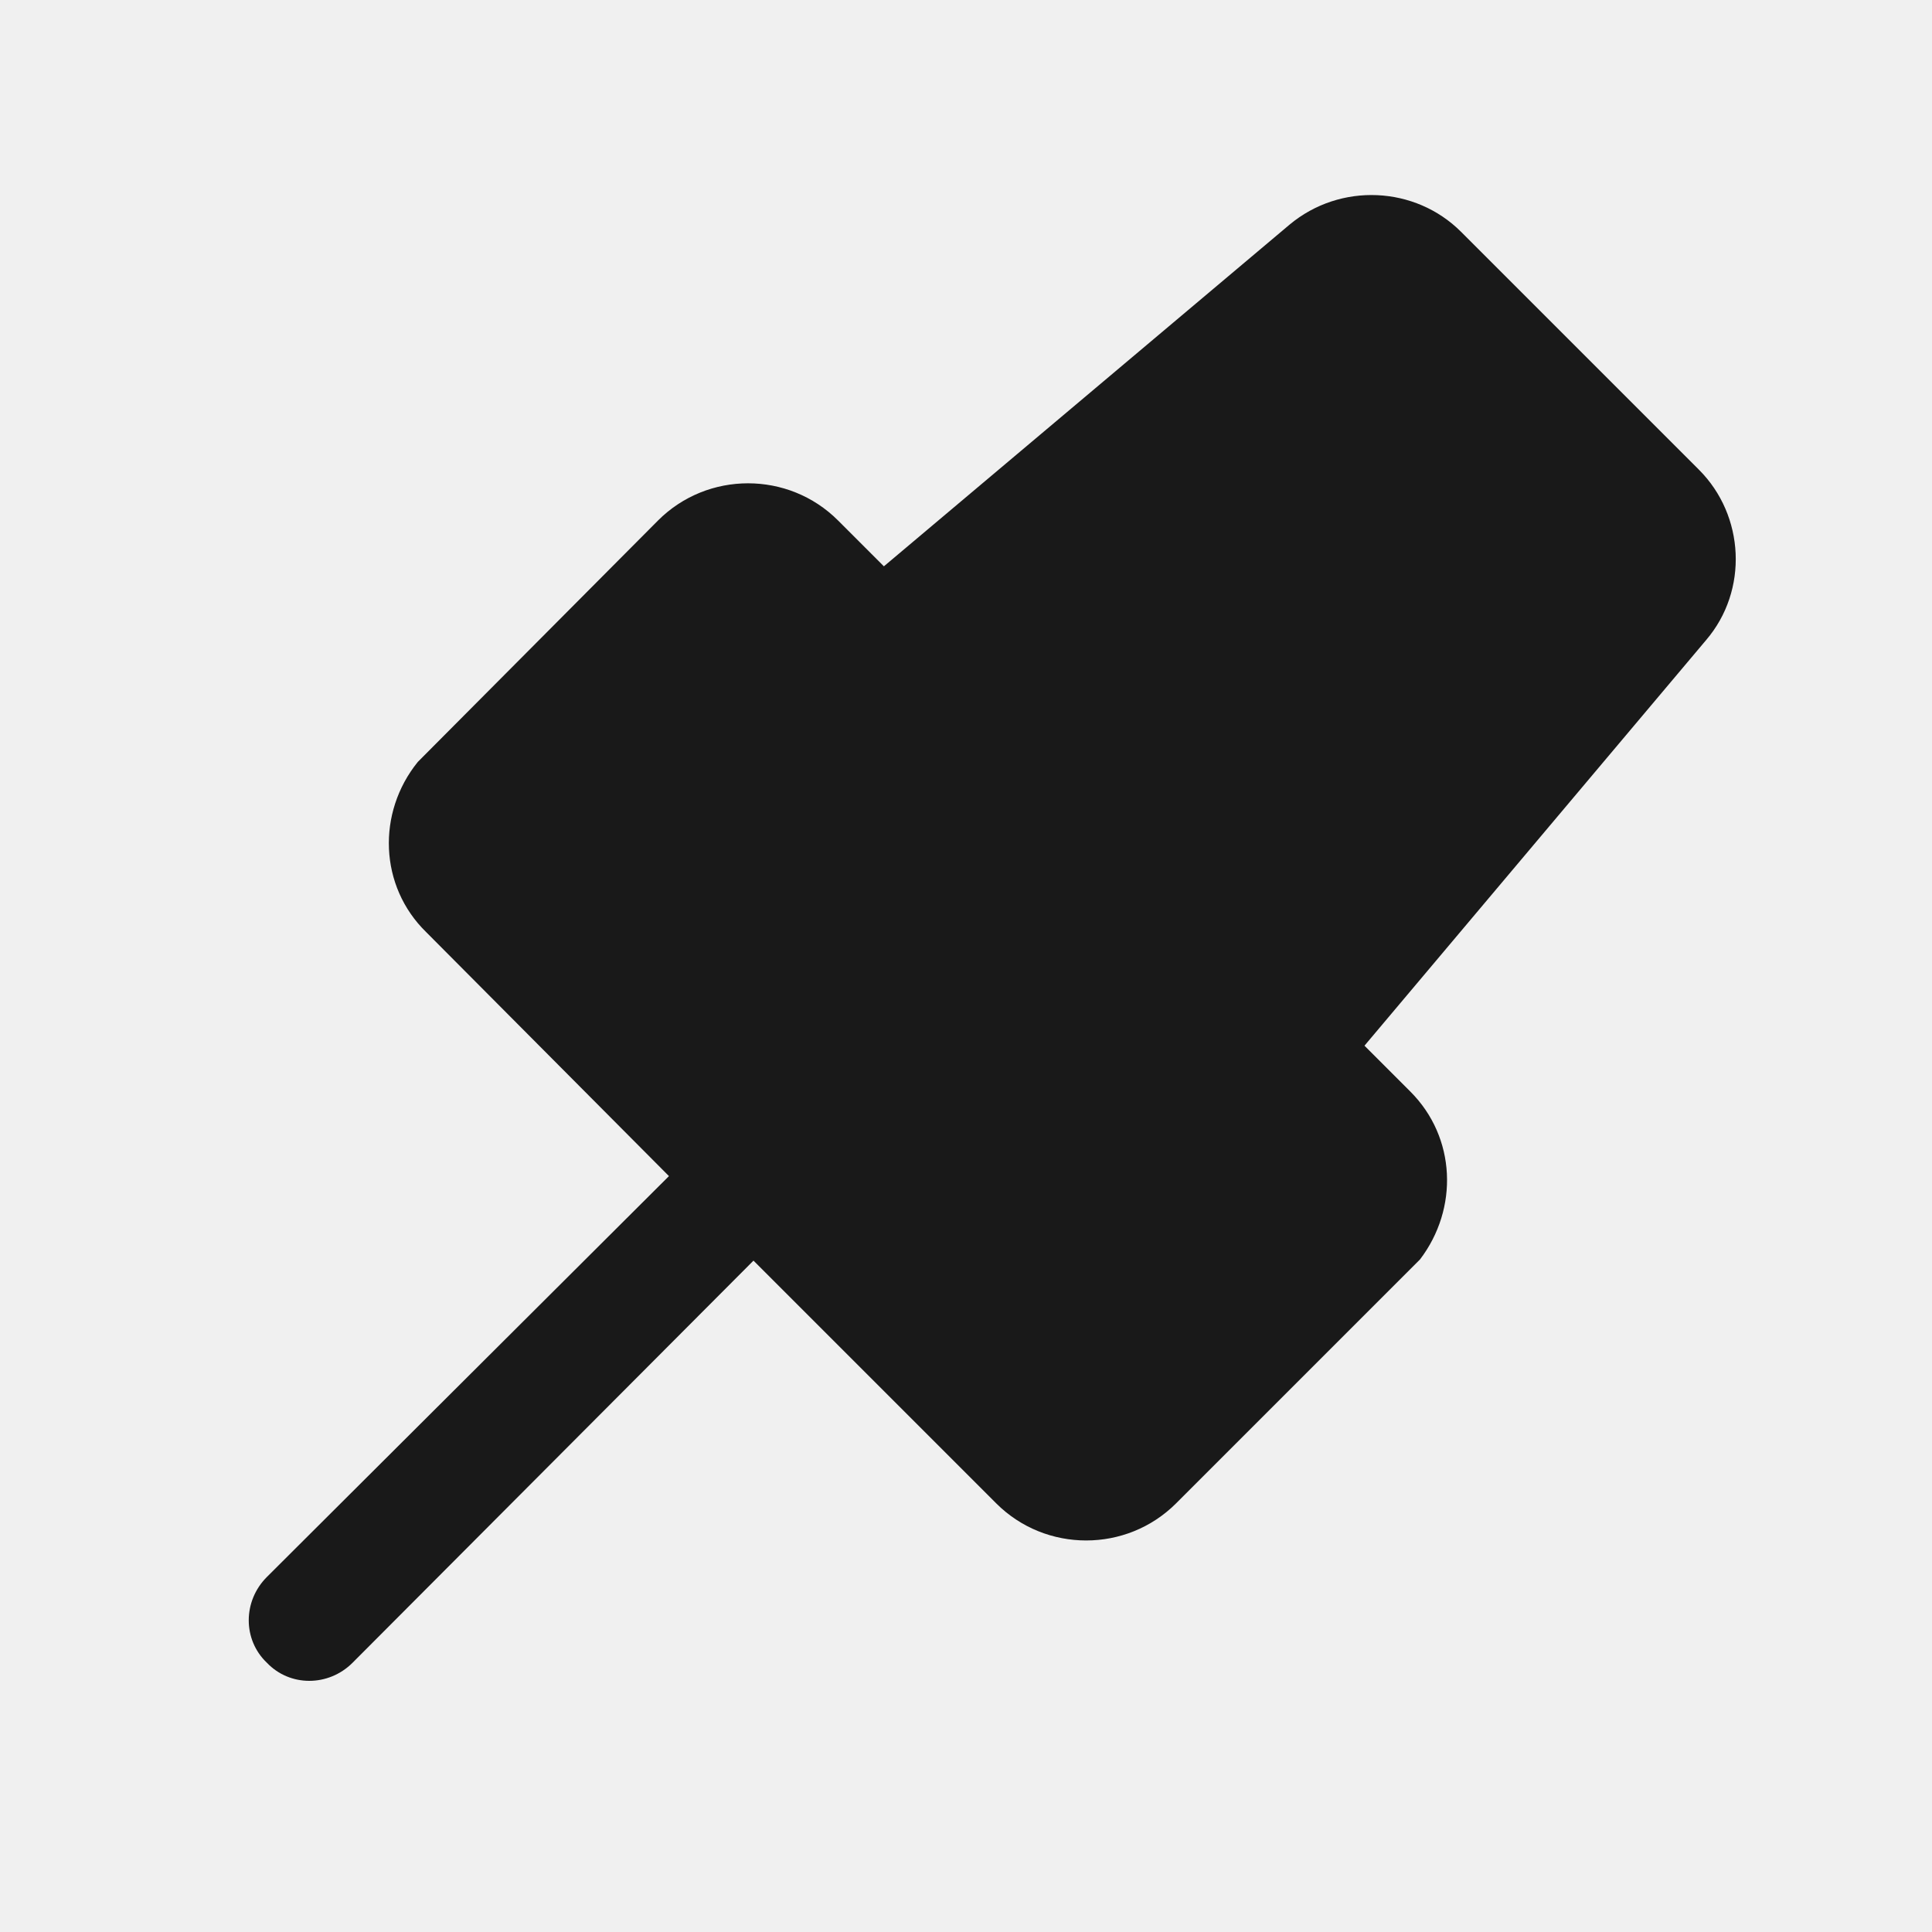
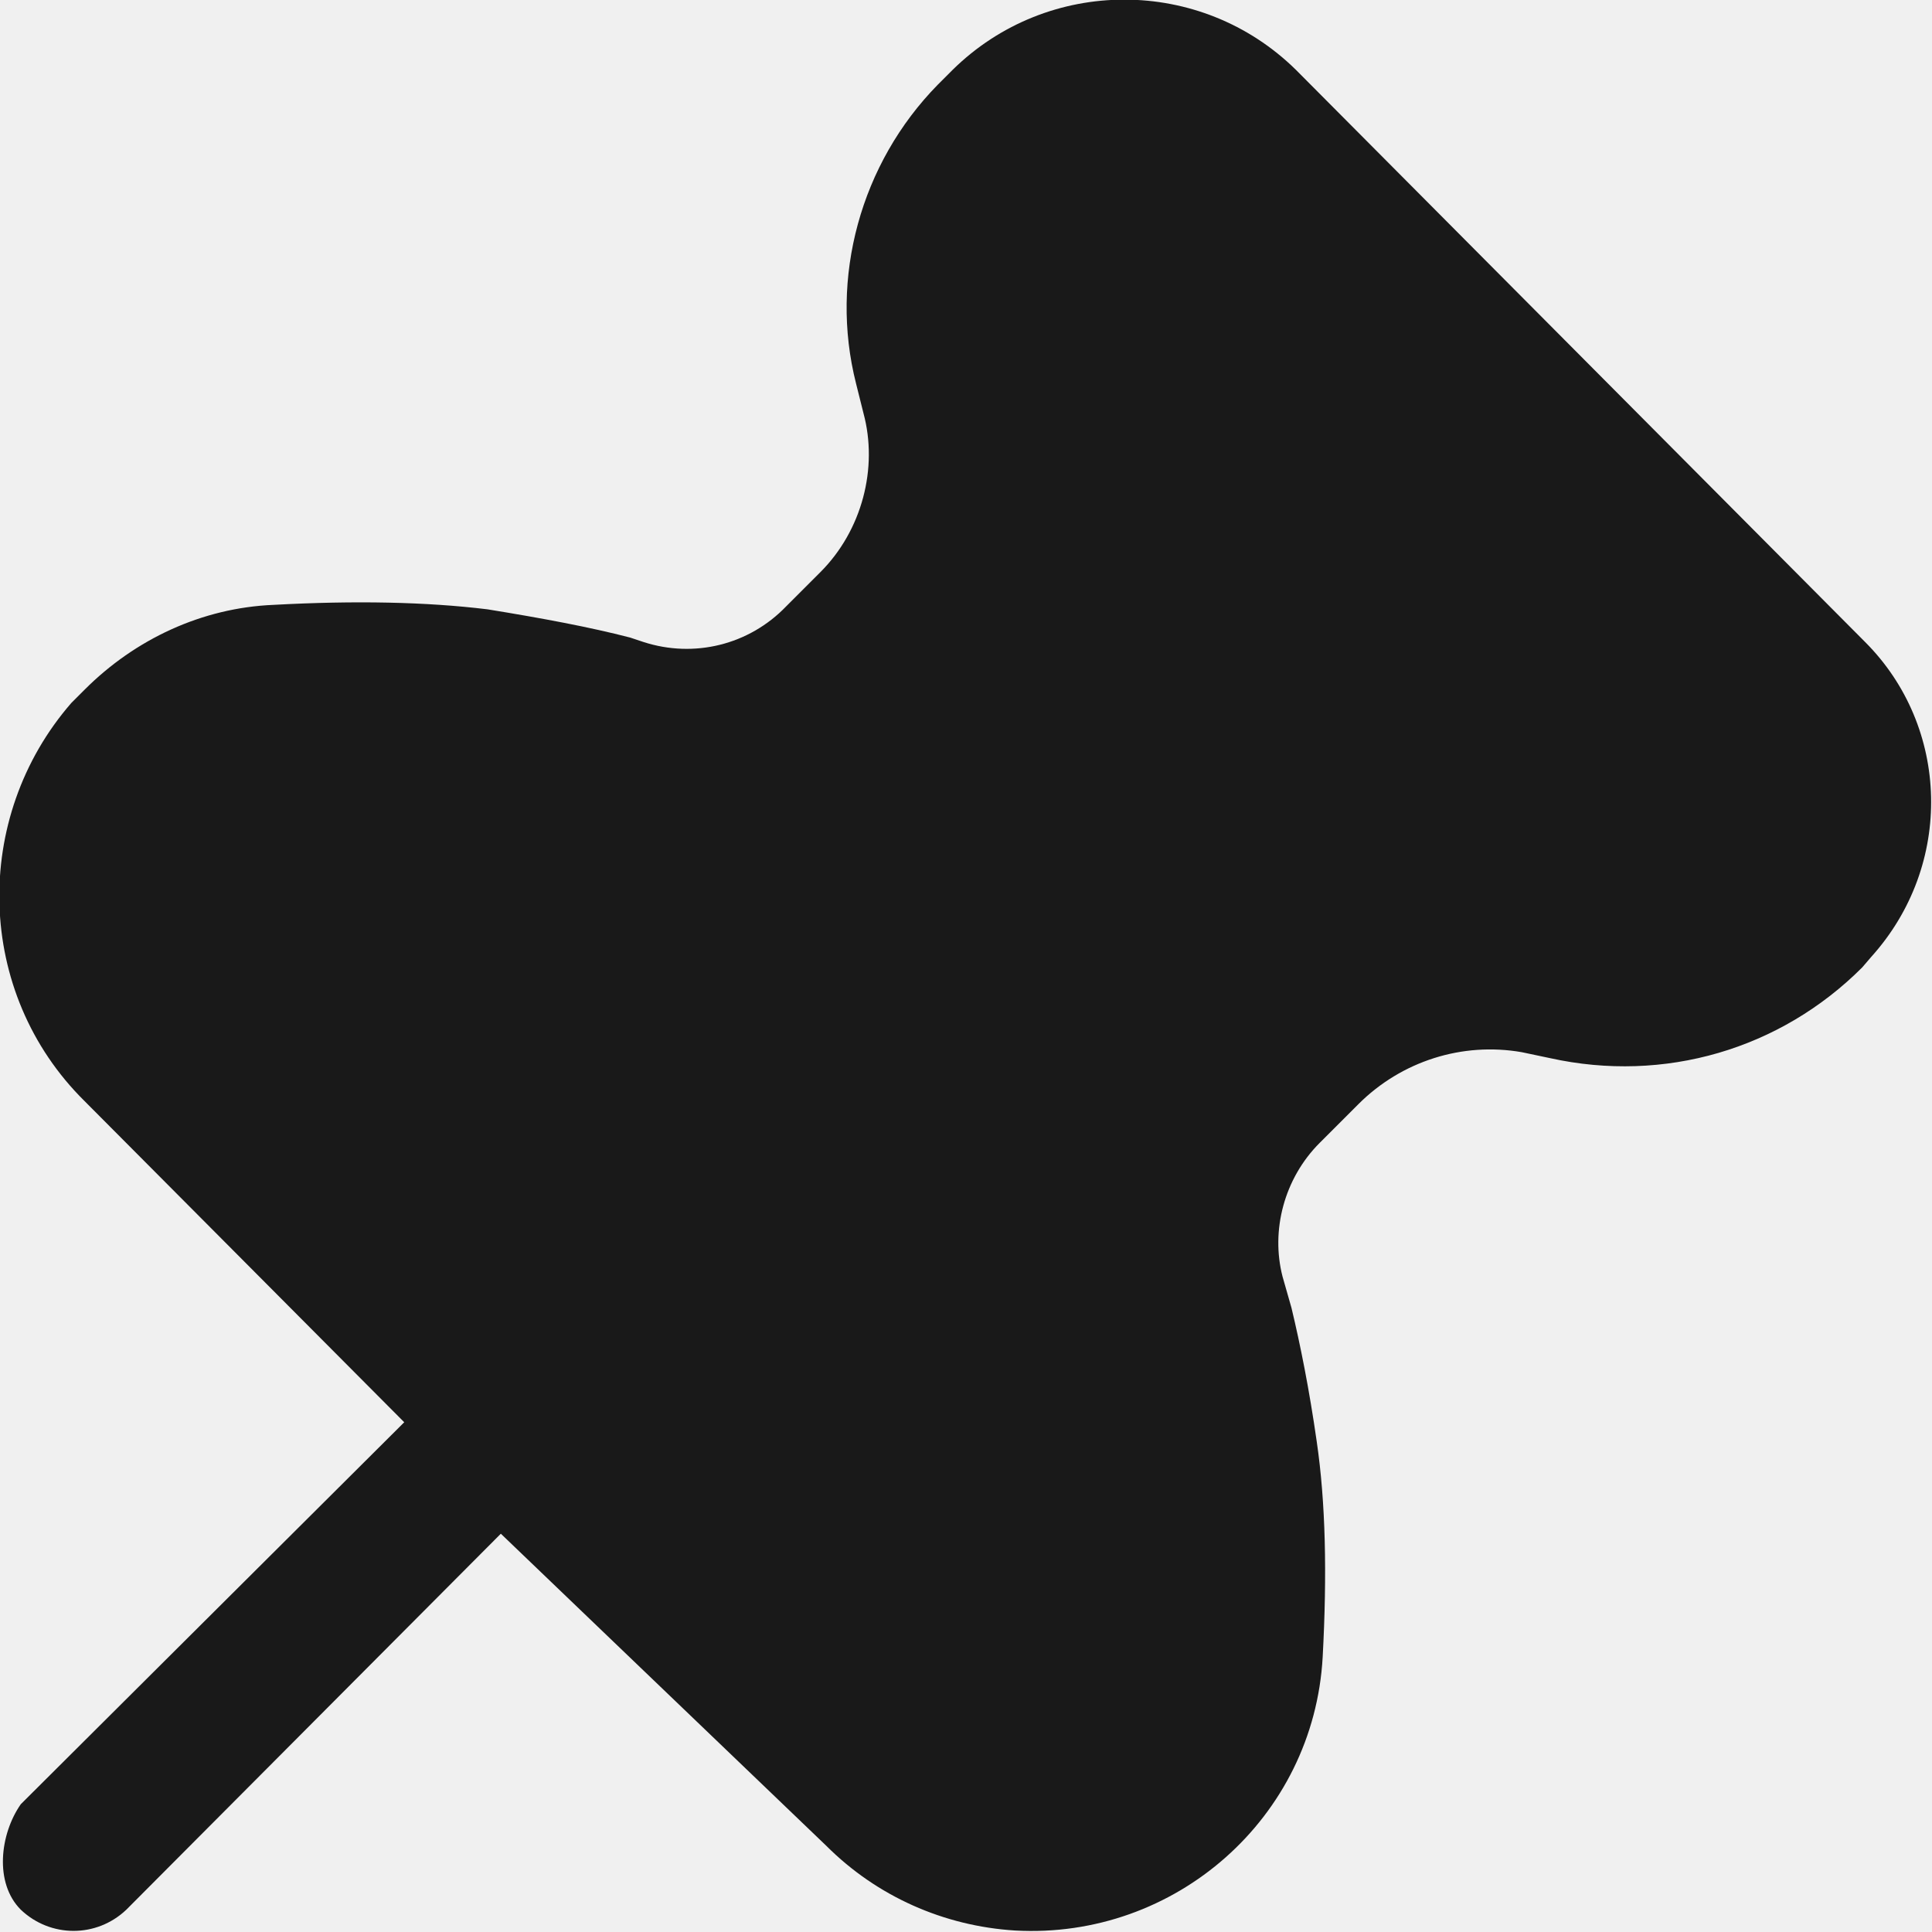
- <svg xmlns="http://www.w3.org/2000/svg" width="16" height="16" viewBox="0 0 16 16" fill="none">
-   <defs>
-     <clipPath id="clip218_836">
-       <rect id="固定-fixed" width="16" height="16" fill="white" fill-opacity="0" />
-     </clipPath>
-   </defs>
-   <g clip-path="url(#clip218_836)">
-     <mask id="mask218_832" mask-type="alpha" maskUnits="userSpaceOnUse" x="0" y="0" width="16" height="16">
-       <rect id="固定-fixed" width="16" height="16" fill="#000000" fill-opacity="1" />
-     </mask>
-     <g mask="url(#mask218_832)">
-       <path id="形状结合" d="M10.68 1.86C11.1 1.51 11.72 1.54 12.1 1.92L14.07 3.89C14.45 4.27 14.48 4.89 14.13 5.3L11.3 8.66L11.68 9.04C12.06 9.42 12.08 10.01 11.76 10.43L9.74 12.45C9.33 12.86 8.66 12.86 8.25 12.45L6.24 10.44L2.92 13.77C2.72 13.97 2.4 13.97 2.21 13.77C2.01 13.58 2.01 13.26 2.21 13.06L5.54 9.74L3.53 7.72C3.14 7.34 3.12 6.73 3.46 6.31L5.45 4.31C5.86 3.9 6.53 3.9 6.94 4.31L7.32 4.69L10.68 1.86Z" fill="#191919" fill-opacity="1" fill-rule="nonzero" />
-     </g>
-   </g>
+ <svg xmlns="http://www.w3.org/2000/svg" width="12.998" height="13" viewBox="0 0 12.998 13" fill="none">
+   <defs />
+   <path id="矢量 242" d="M8.72 0.47C8.08 -0.16 7.05 -0.16 6.41 0.47L6.31 0.57C5.79 1.1 5.58 1.87 5.76 2.58L5.81 2.78C5.91 3.15 5.8 3.57 5.52 3.85L5.29 4.08C5.04 4.34 4.67 4.43 4.33 4.32L4.24 4.29C3.97 4.22 3.65 4.16 3.28 4.1C2.87 4.05 2.39 4.04 1.84 4.07C1.36 4.09 0.91 4.3 0.57 4.64L0.48 4.73C-0.19 5.5 -0.17 6.68 0.57 7.41L2.72 9.57L0.14 12.14C0 12.34 -0.04 12.67 0.14 12.85C0.34 13.04 0.65 13.04 0.85 12.85L3.37 10.32L5.56 12.42C5.9 12.76 6.35 12.96 6.83 12.99C7.91 13.05 8.84 12.23 8.9 11.15C8.93 10.59 8.92 10.11 8.86 9.7C8.81 9.35 8.75 9.05 8.69 8.8L8.63 8.59C8.55 8.28 8.64 7.93 8.88 7.69L9.14 7.43C9.43 7.14 9.84 7.01 10.24 7.08L10.43 7.12C11.2 7.29 11.98 7.06 12.53 6.51L12.59 6.44C13.15 5.82 13.12 4.89 12.55 4.32L8.72 0.47Z" fill="#191919" fill-opacity="1" fill-rule="evenodd" />
</svg>
